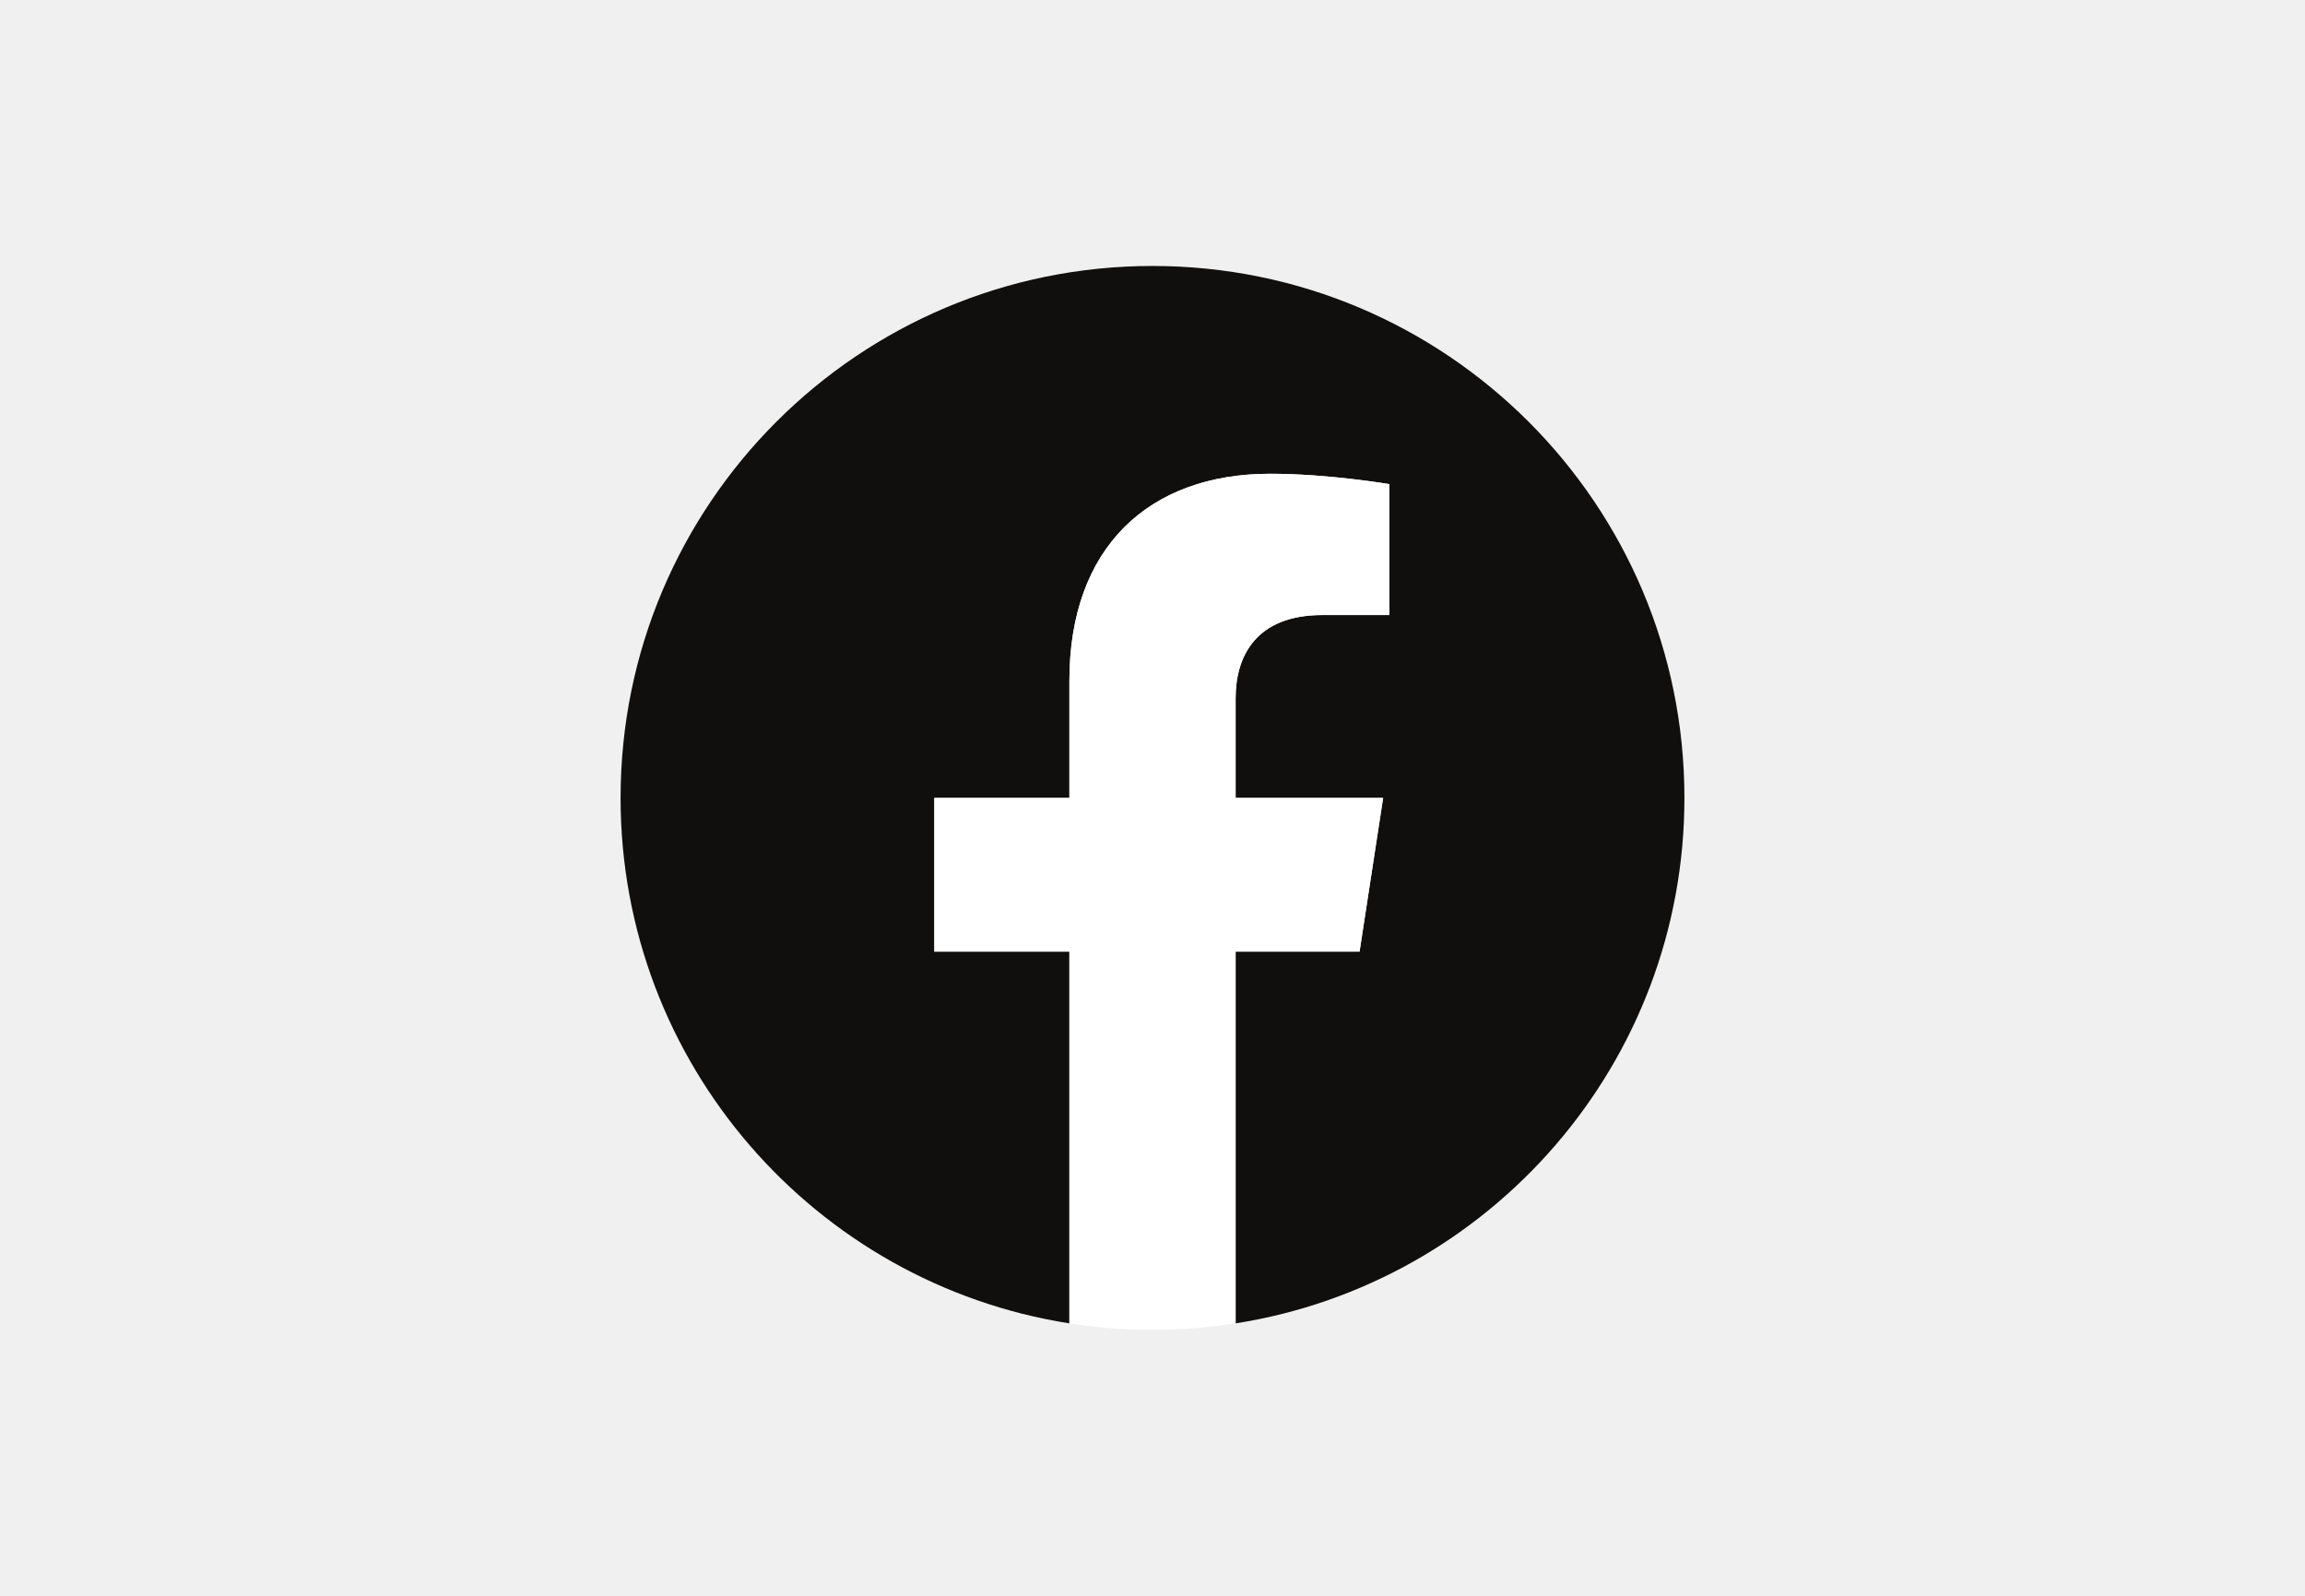
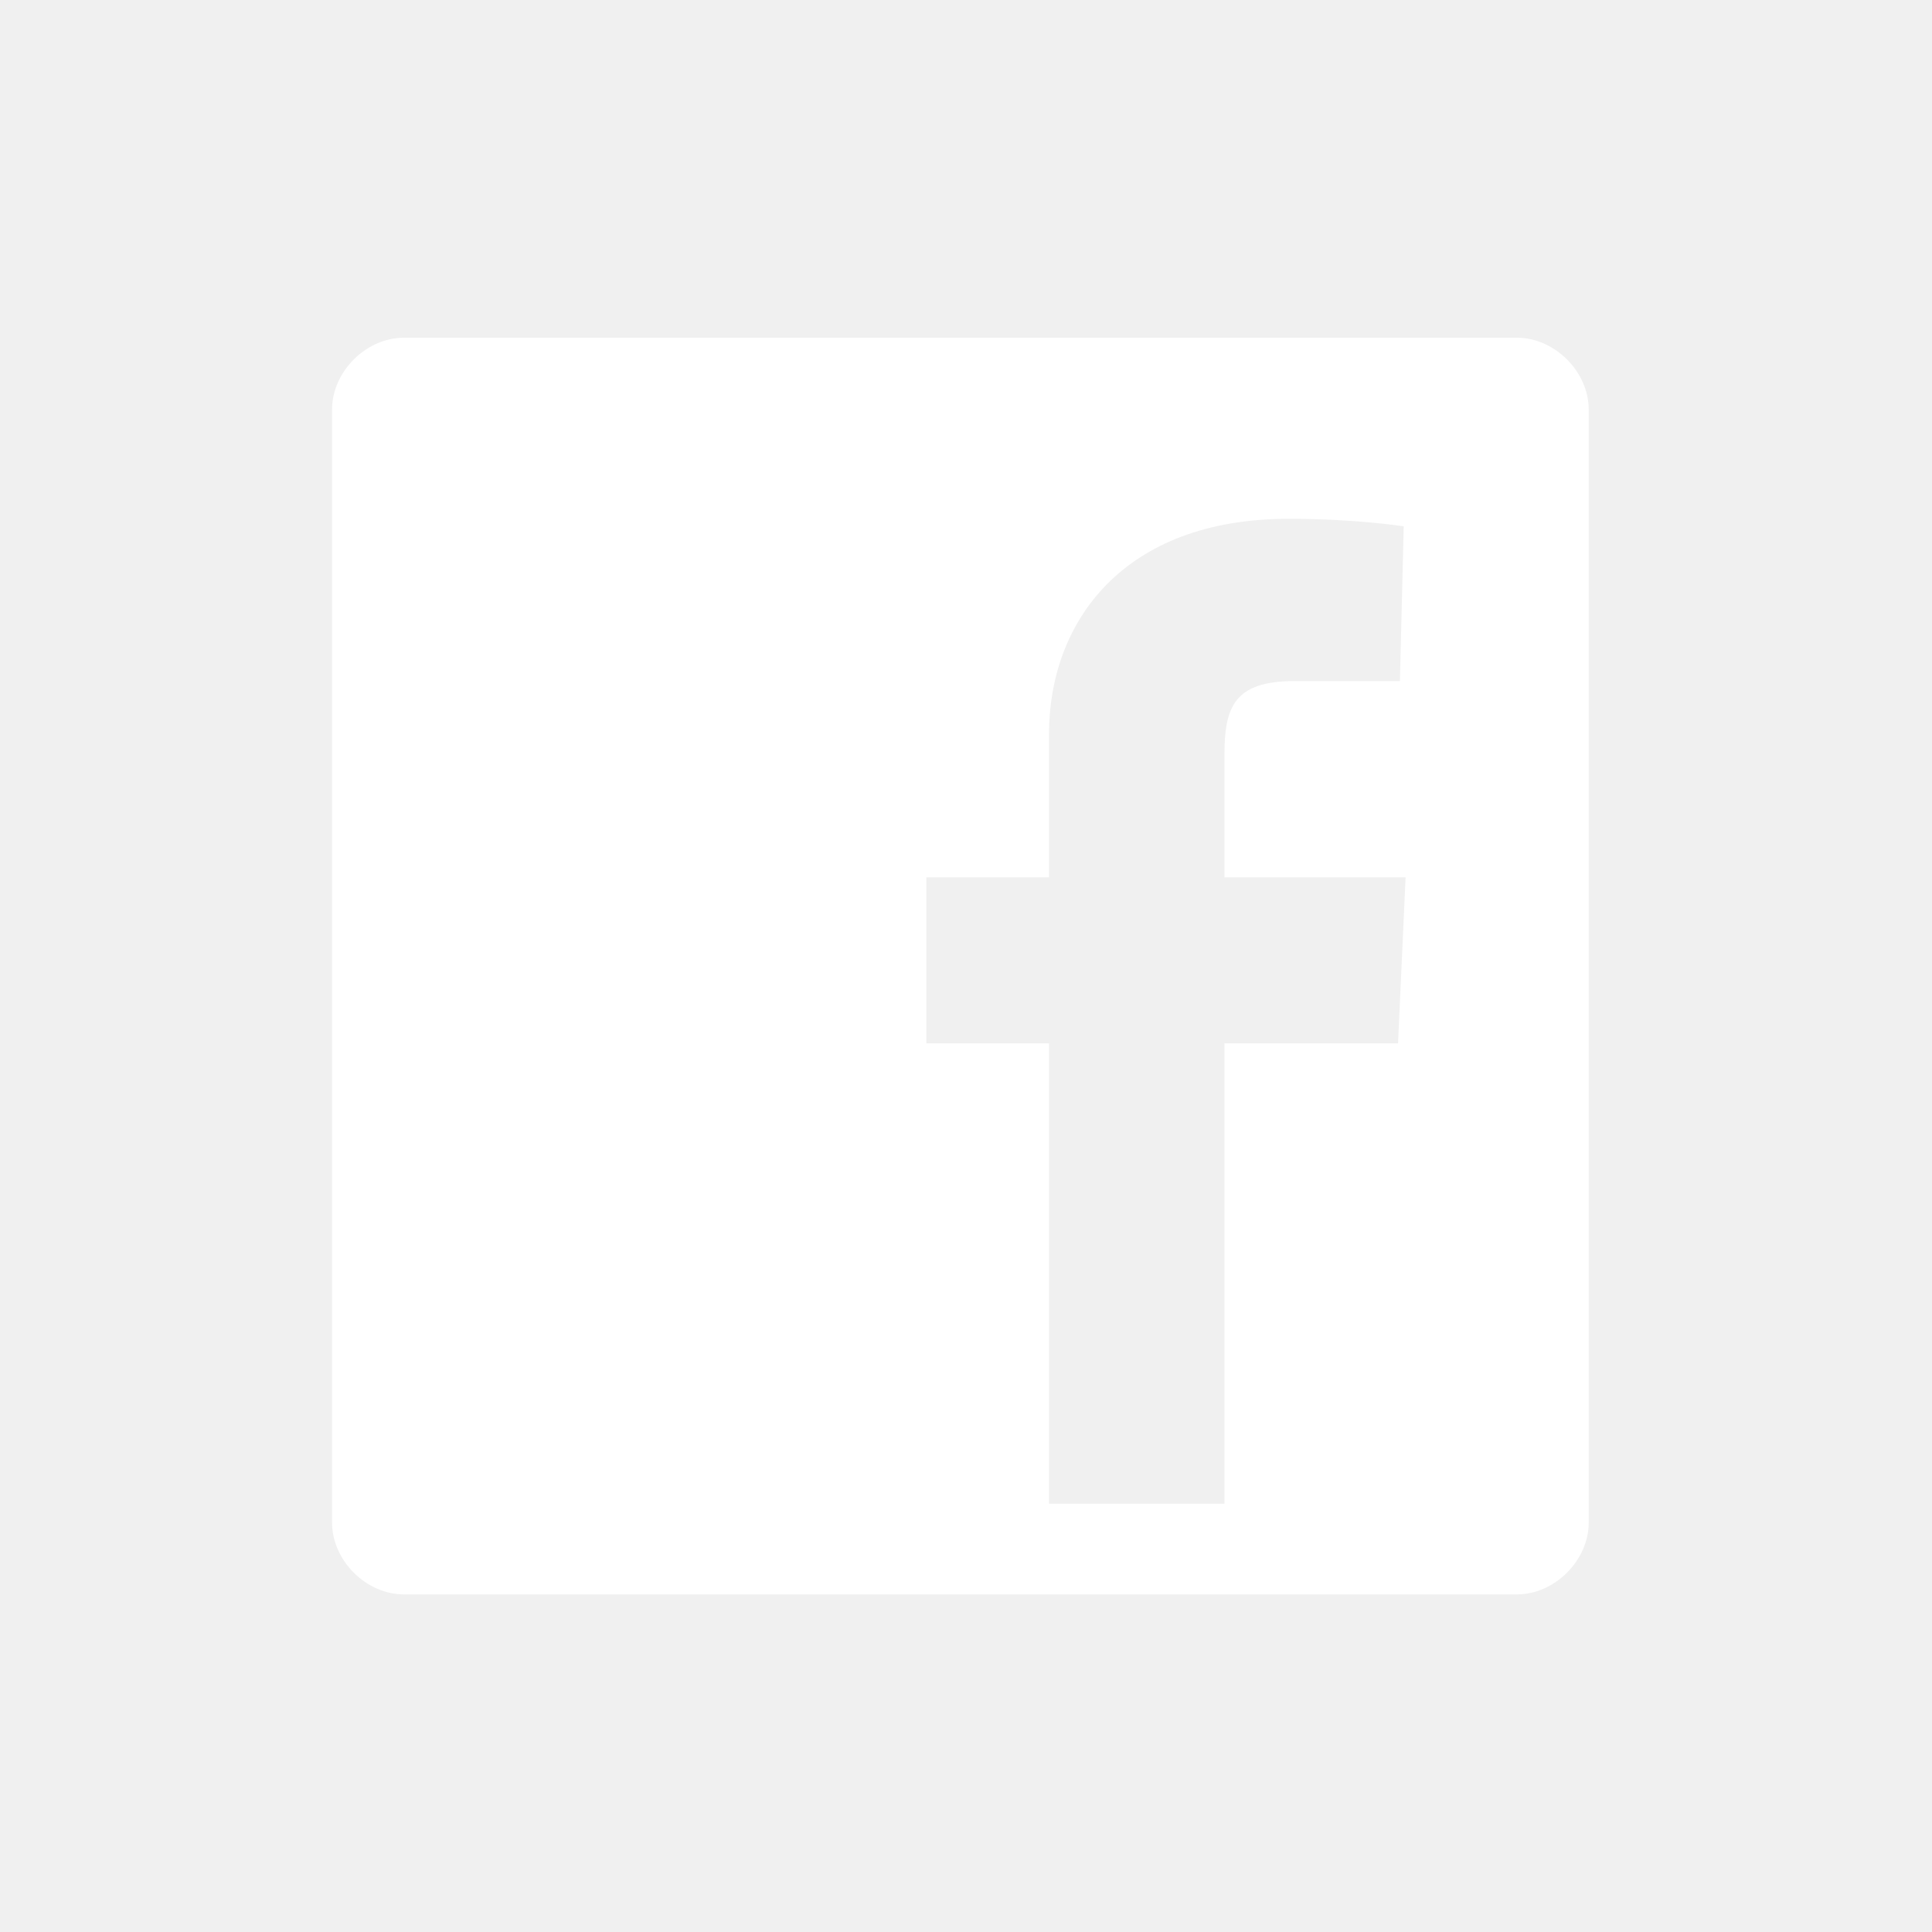
- <svg xmlns="http://www.w3.org/2000/svg" height="900" width="1300" viewBox="-204.8 -341.333 1774.933 2047.999">
-   <path d="M1365.333 682.667C1365.333 305.64 1059.693 0 682.667 0 305.64 0 0 305.64 0 682.667c0 340.738 249.641 623.16 576 674.373V880H402.667V682.667H576v-150.4c0-171.094 101.917-265.6 257.853-265.6 74.69 0 152.814 13.333 152.814 13.333v168h-86.083c-84.804 0-111.25 52.623-111.25 106.61v128.057h189.333L948.4 880H789.333v477.04c326.359-51.213 576-333.635 576-674.373" fill="#100f0d" />
-   <path d="M948.4 880l30.267-197.333H789.333V554.609C789.333 500.623 815.78 448 900.584 448h86.083V280s-78.124-13.333-152.814-13.333c-155.936 0-257.853 94.506-257.853 265.6v150.4H402.667V880H576v477.04a687.805 687.805 0 00106.667 8.293c36.288 0 71.91-2.84 106.666-8.293V880H948.4" fill="#fff" />
+ <svg xmlns="http://www.w3.org/2000/svg" fill="#ffffff" viewBox="-5.5 0 32 32" version="1.1">
+   <path d="M1.188 5.594h18.438c0.625 0 1.188 0.563 1.188 1.188v18.438c0 0.625-0.563 1.188-1.188 1.188h-18.438c-0.625 0-1.188-0.563-1.188-1.188v-18.438c0-0.625 0.563-1.188 1.188-1.188zM14.781 17.281h2.875l0.125-2.75h-3v-2.031c0-0.781 0.156-1.219 1.156-1.219h1.75l0.063-2.563s-0.781-0.125-1.906-0.125c-2.75 0-3.969 1.719-3.969 3.563v2.375h-2.031v2.75h2.031v7.625h2.906v-7.625z">
+     </path>
</svg>
